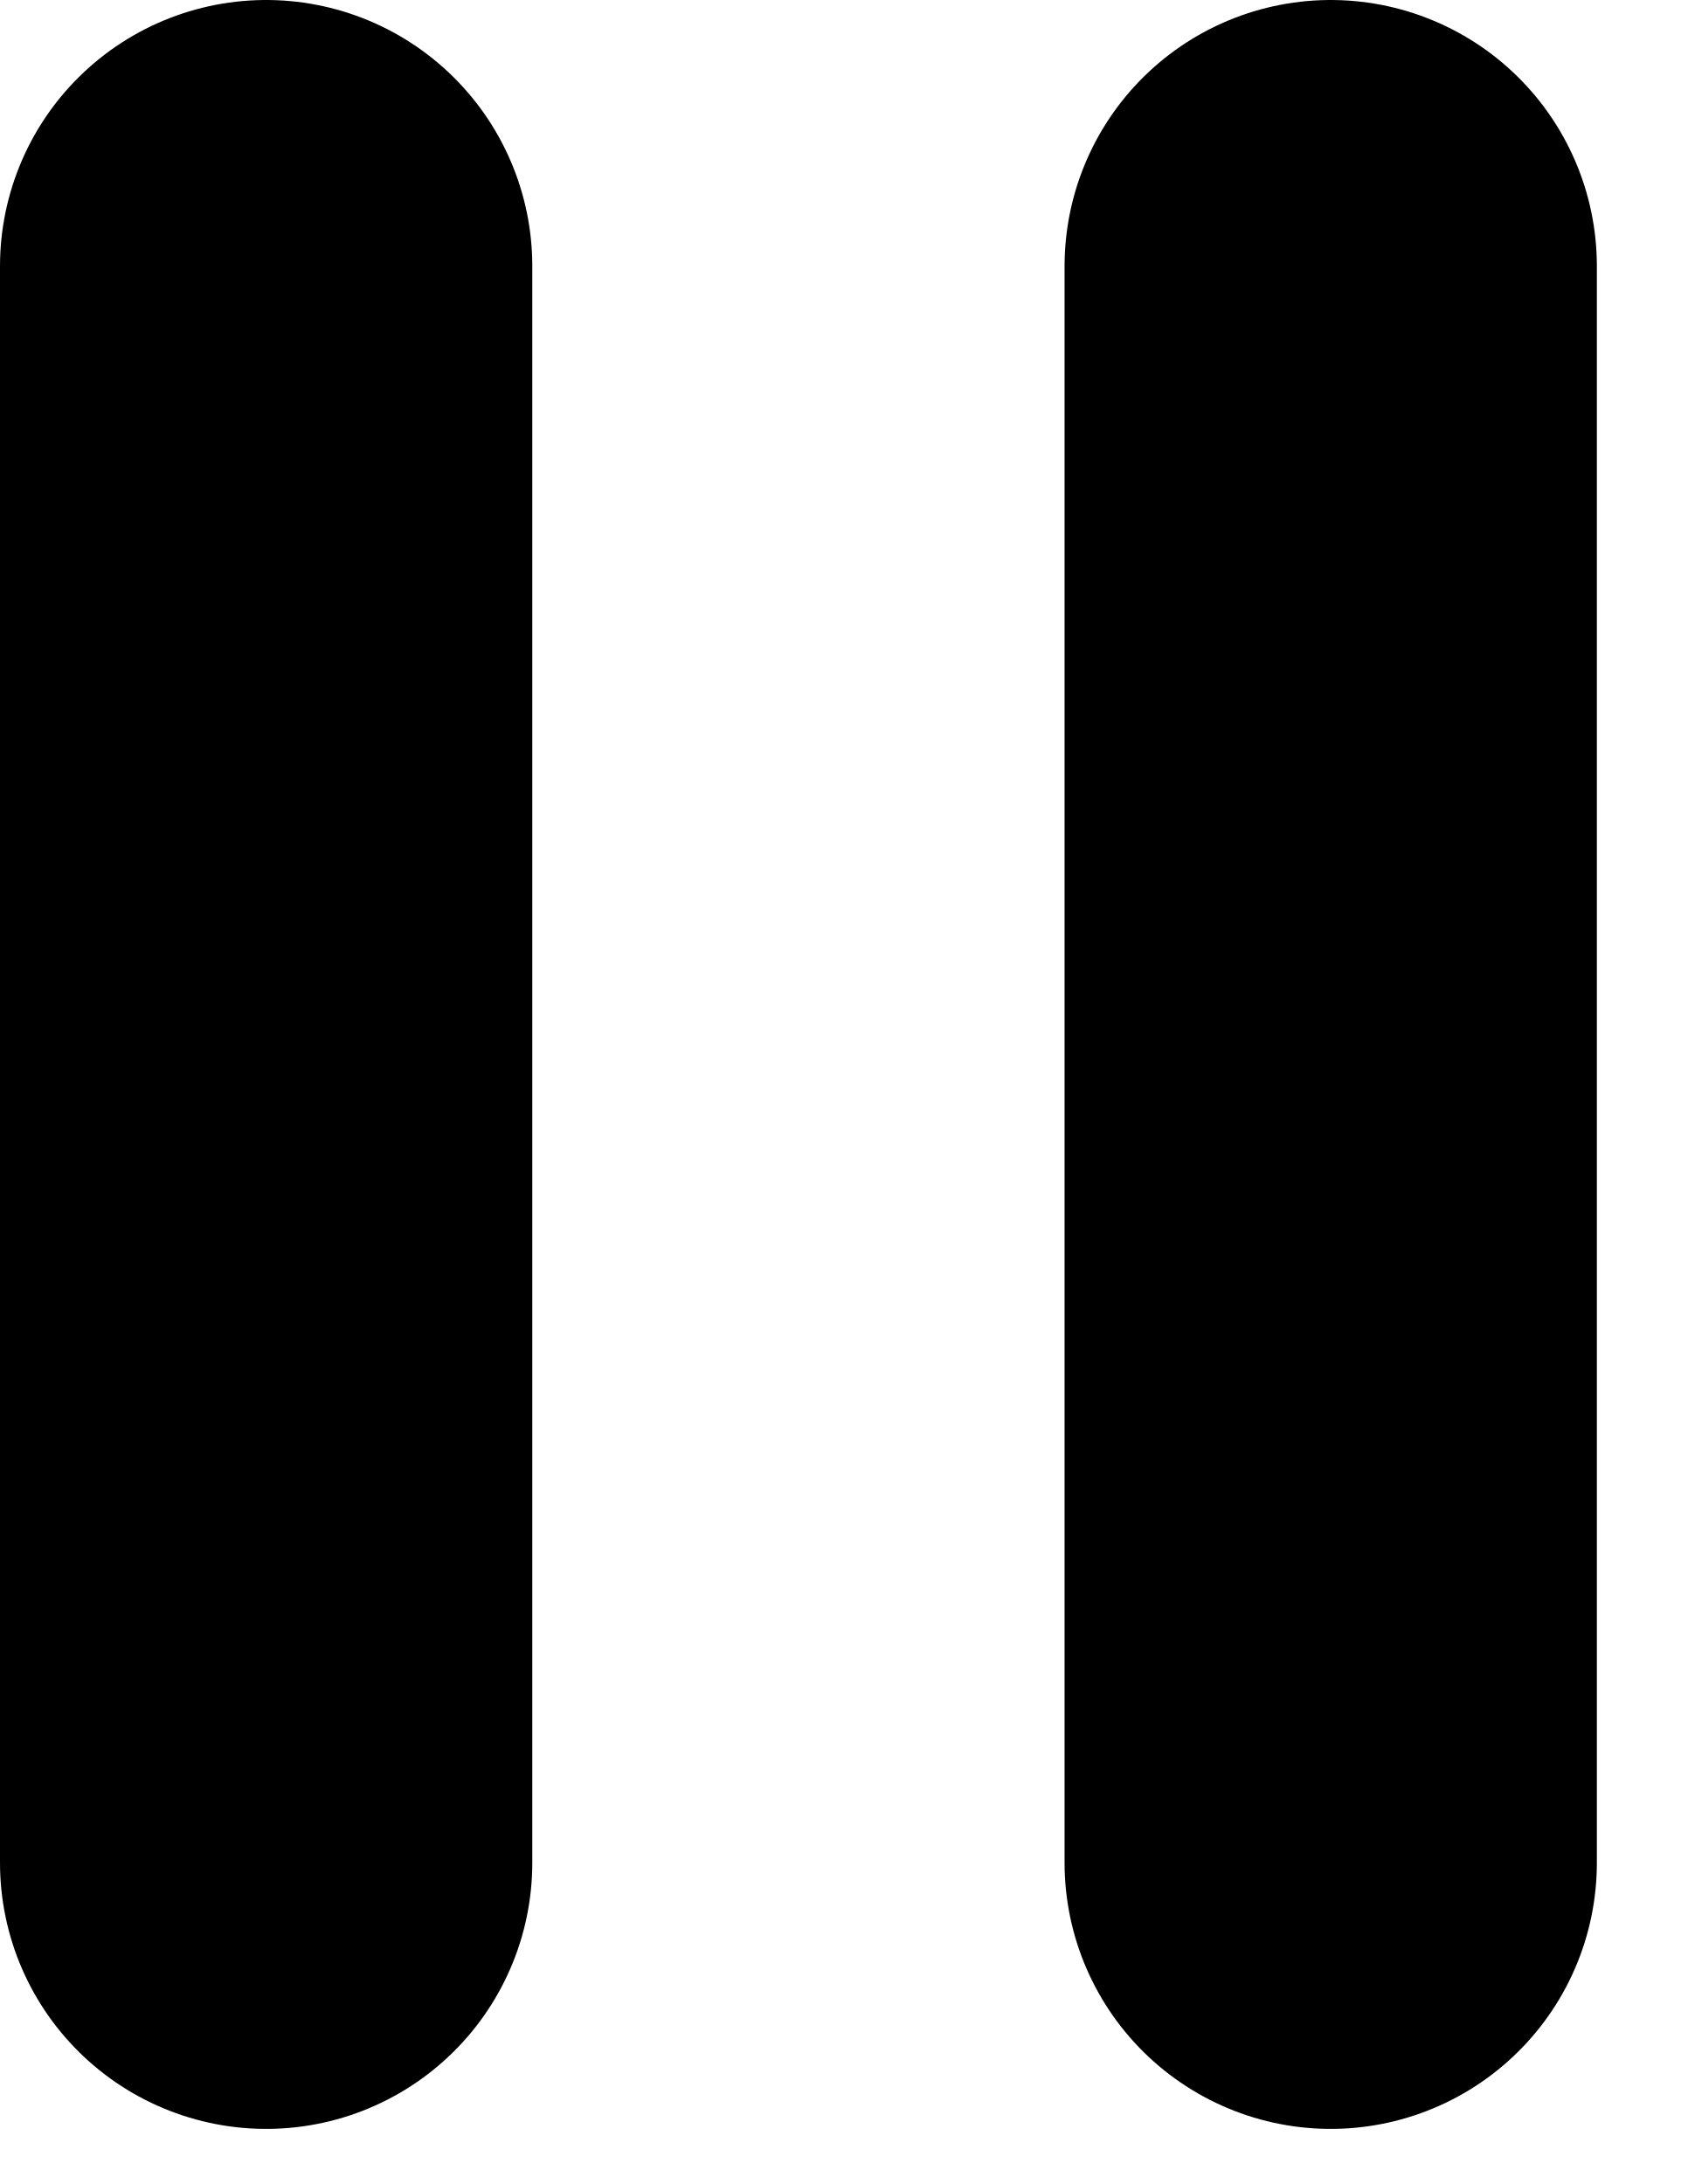
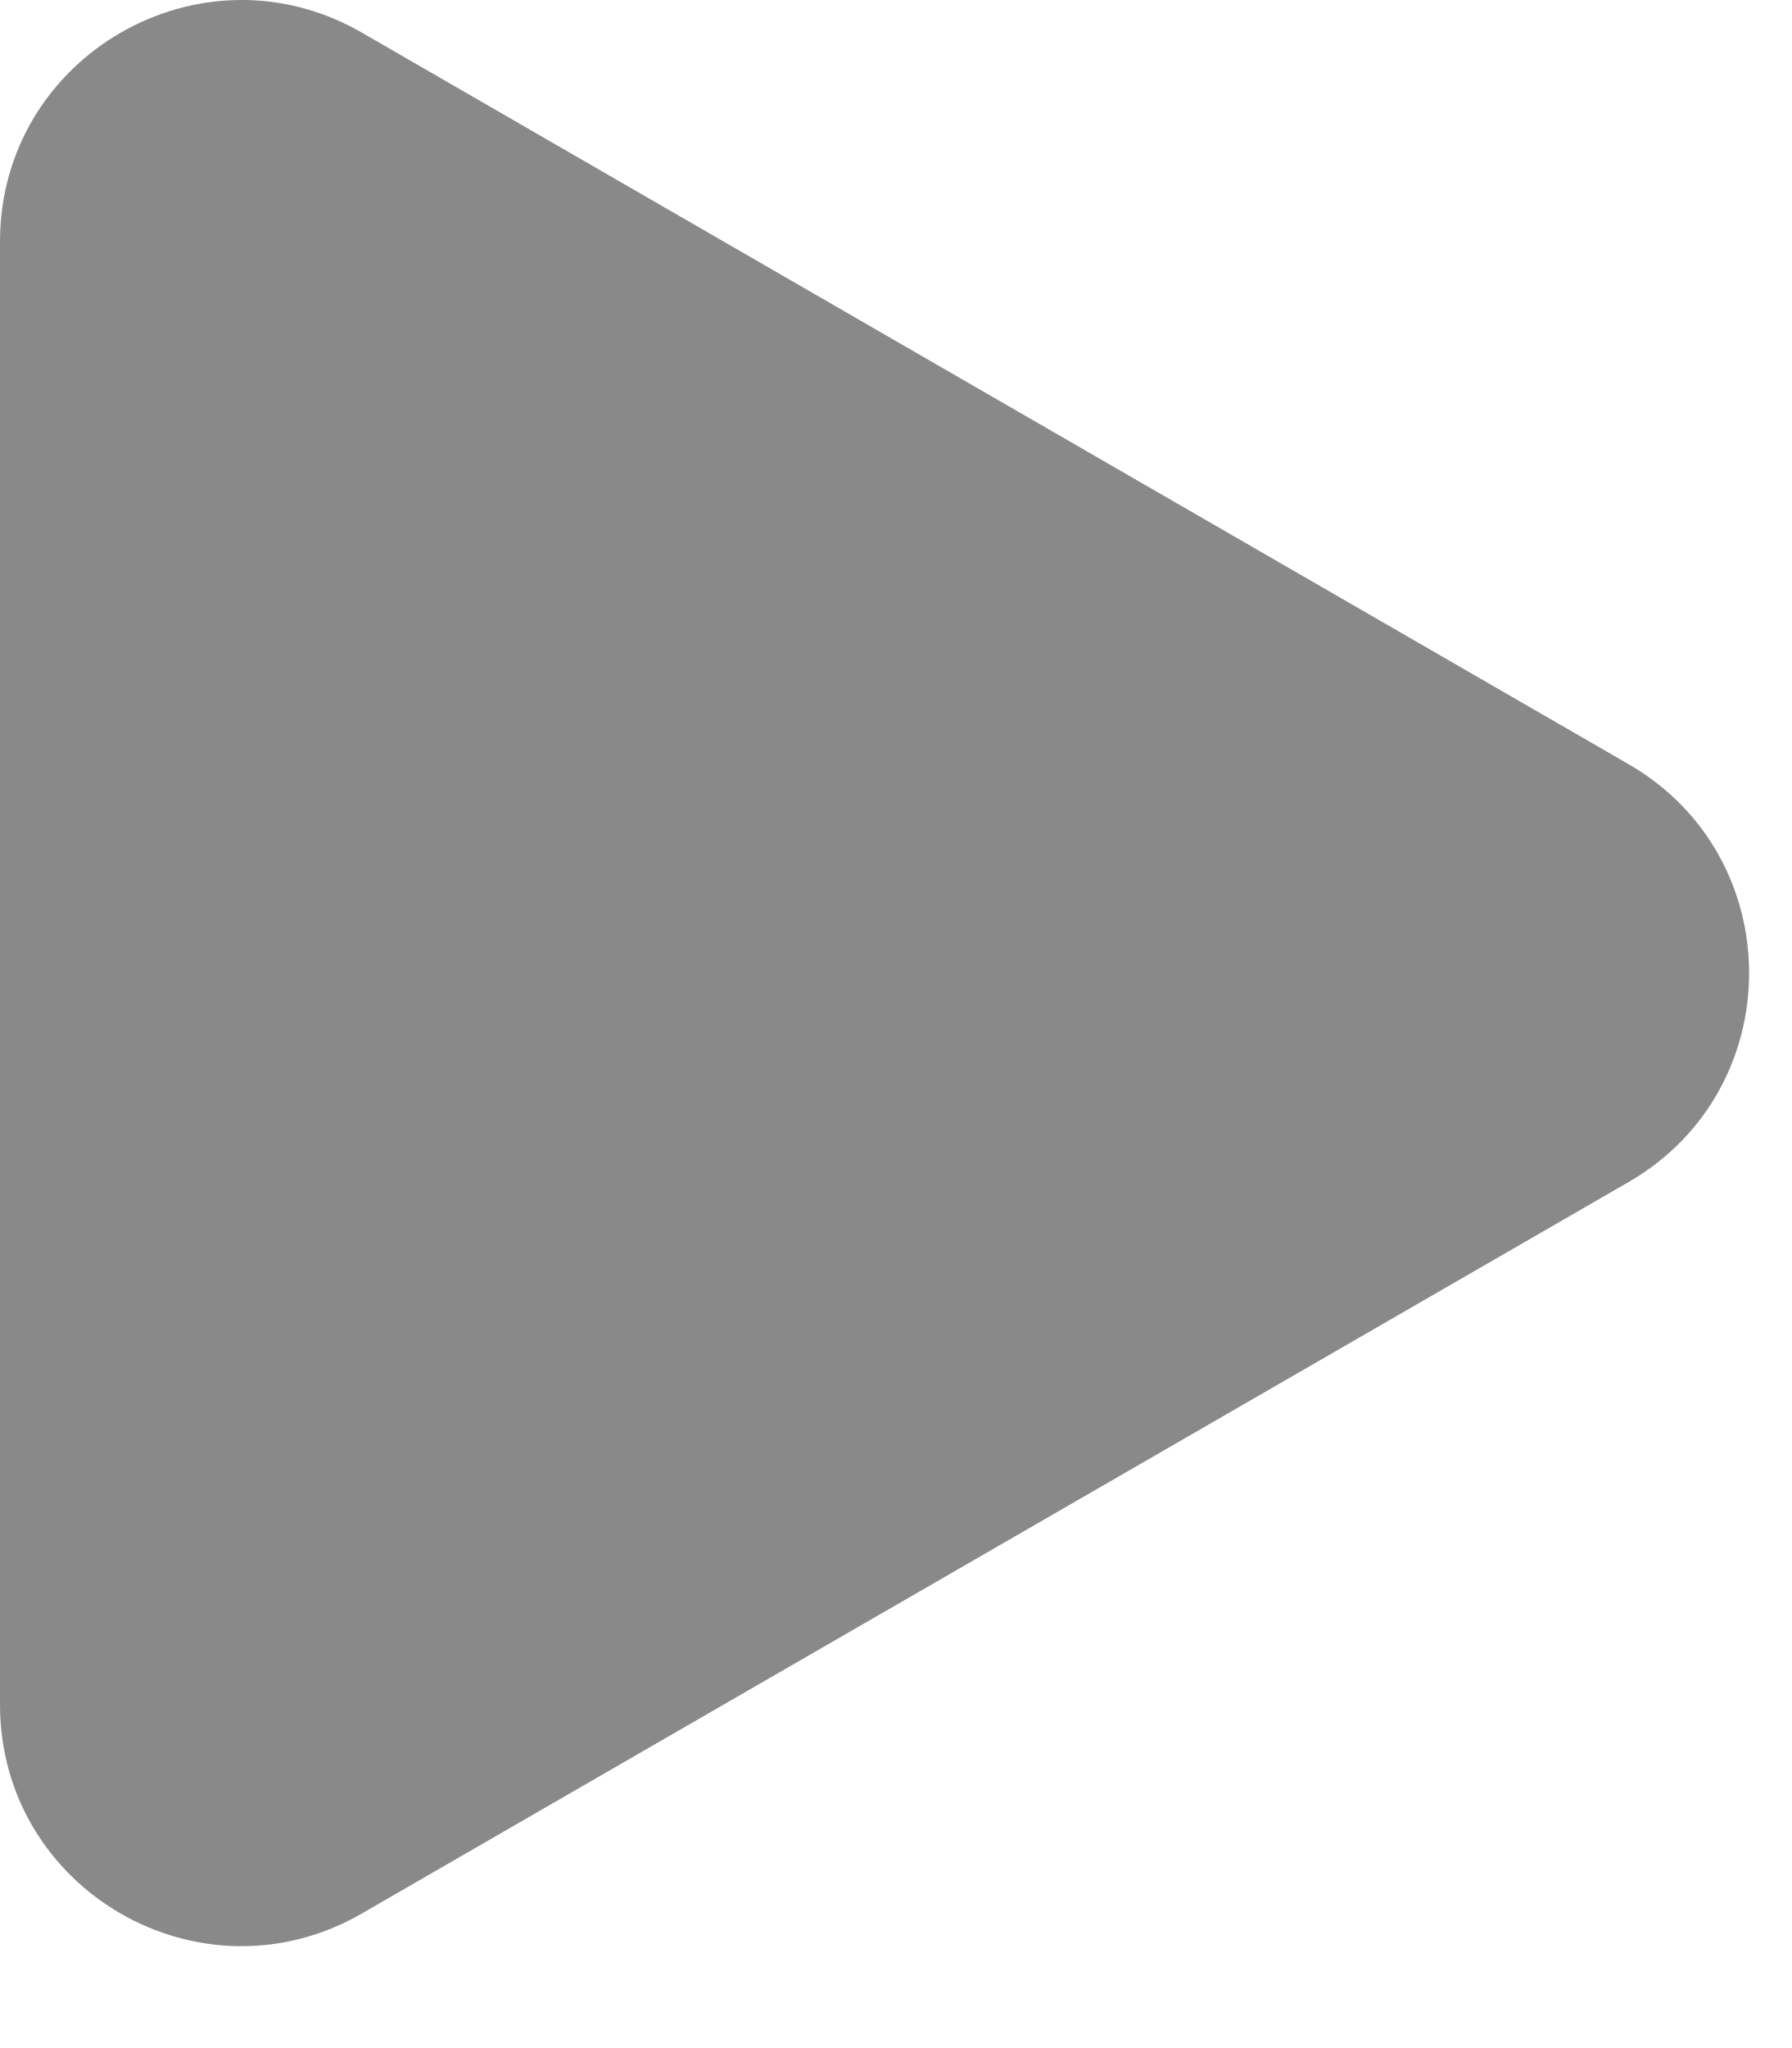
- <svg xmlns="http://www.w3.org/2000/svg" width="10" height="13" viewBox="0 0 10 13" fill="none">
-   <path d="M1.584 1.584V11.088" stroke="black" stroke-width="3.168" stroke-linecap="round" />
-   <path d="M7.92 1.584V11.088" stroke="black" stroke-width="3.168" stroke-linecap="round" />
+ <svg xmlns="http://www.w3.org/2000/svg" width="14" height="16" viewBox="0 0 14 16" fill="none">
+   <path d="M12.726 5.97C13.982 6.695 13.982 8.509 12.726 9.235L2.828 14.949C1.571 15.675 1.87212e-07 14.768 2.50649e-07 13.317L7.50218e-07 1.888C8.13655e-07 0.437 1.571 -0.47 2.828 0.255L12.726 5.97Z" fill="#898989" />
</svg>
